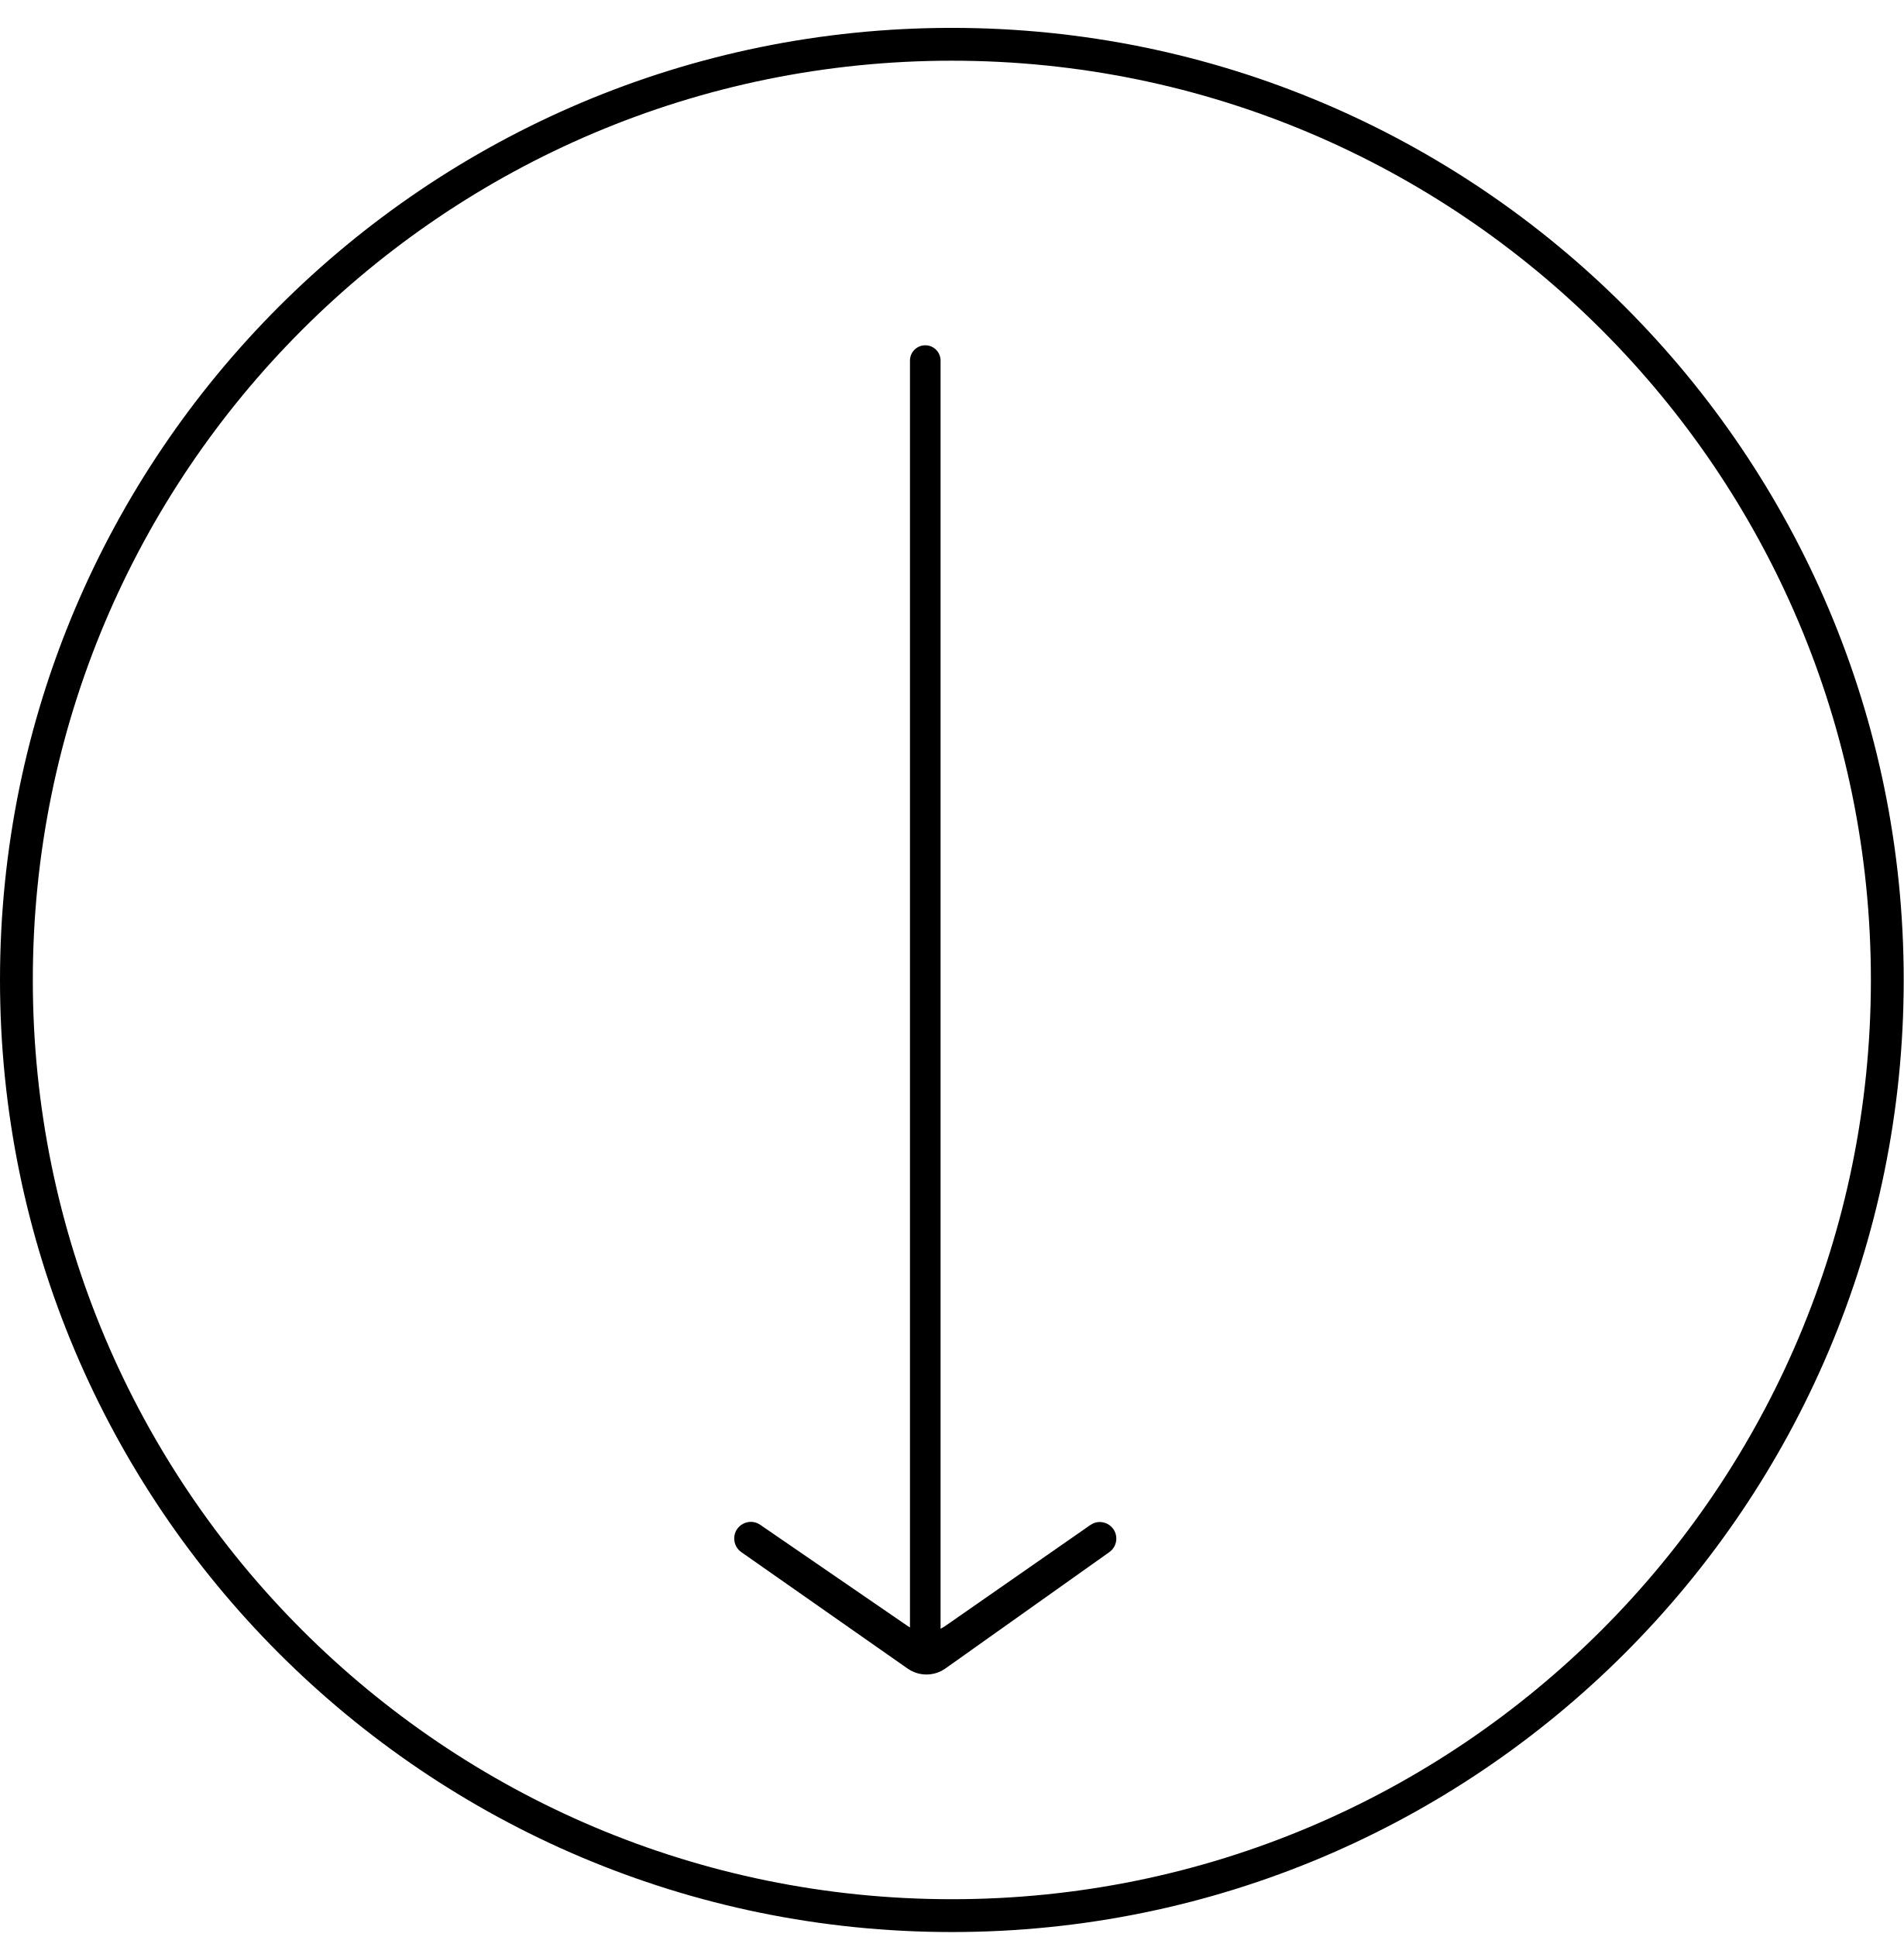
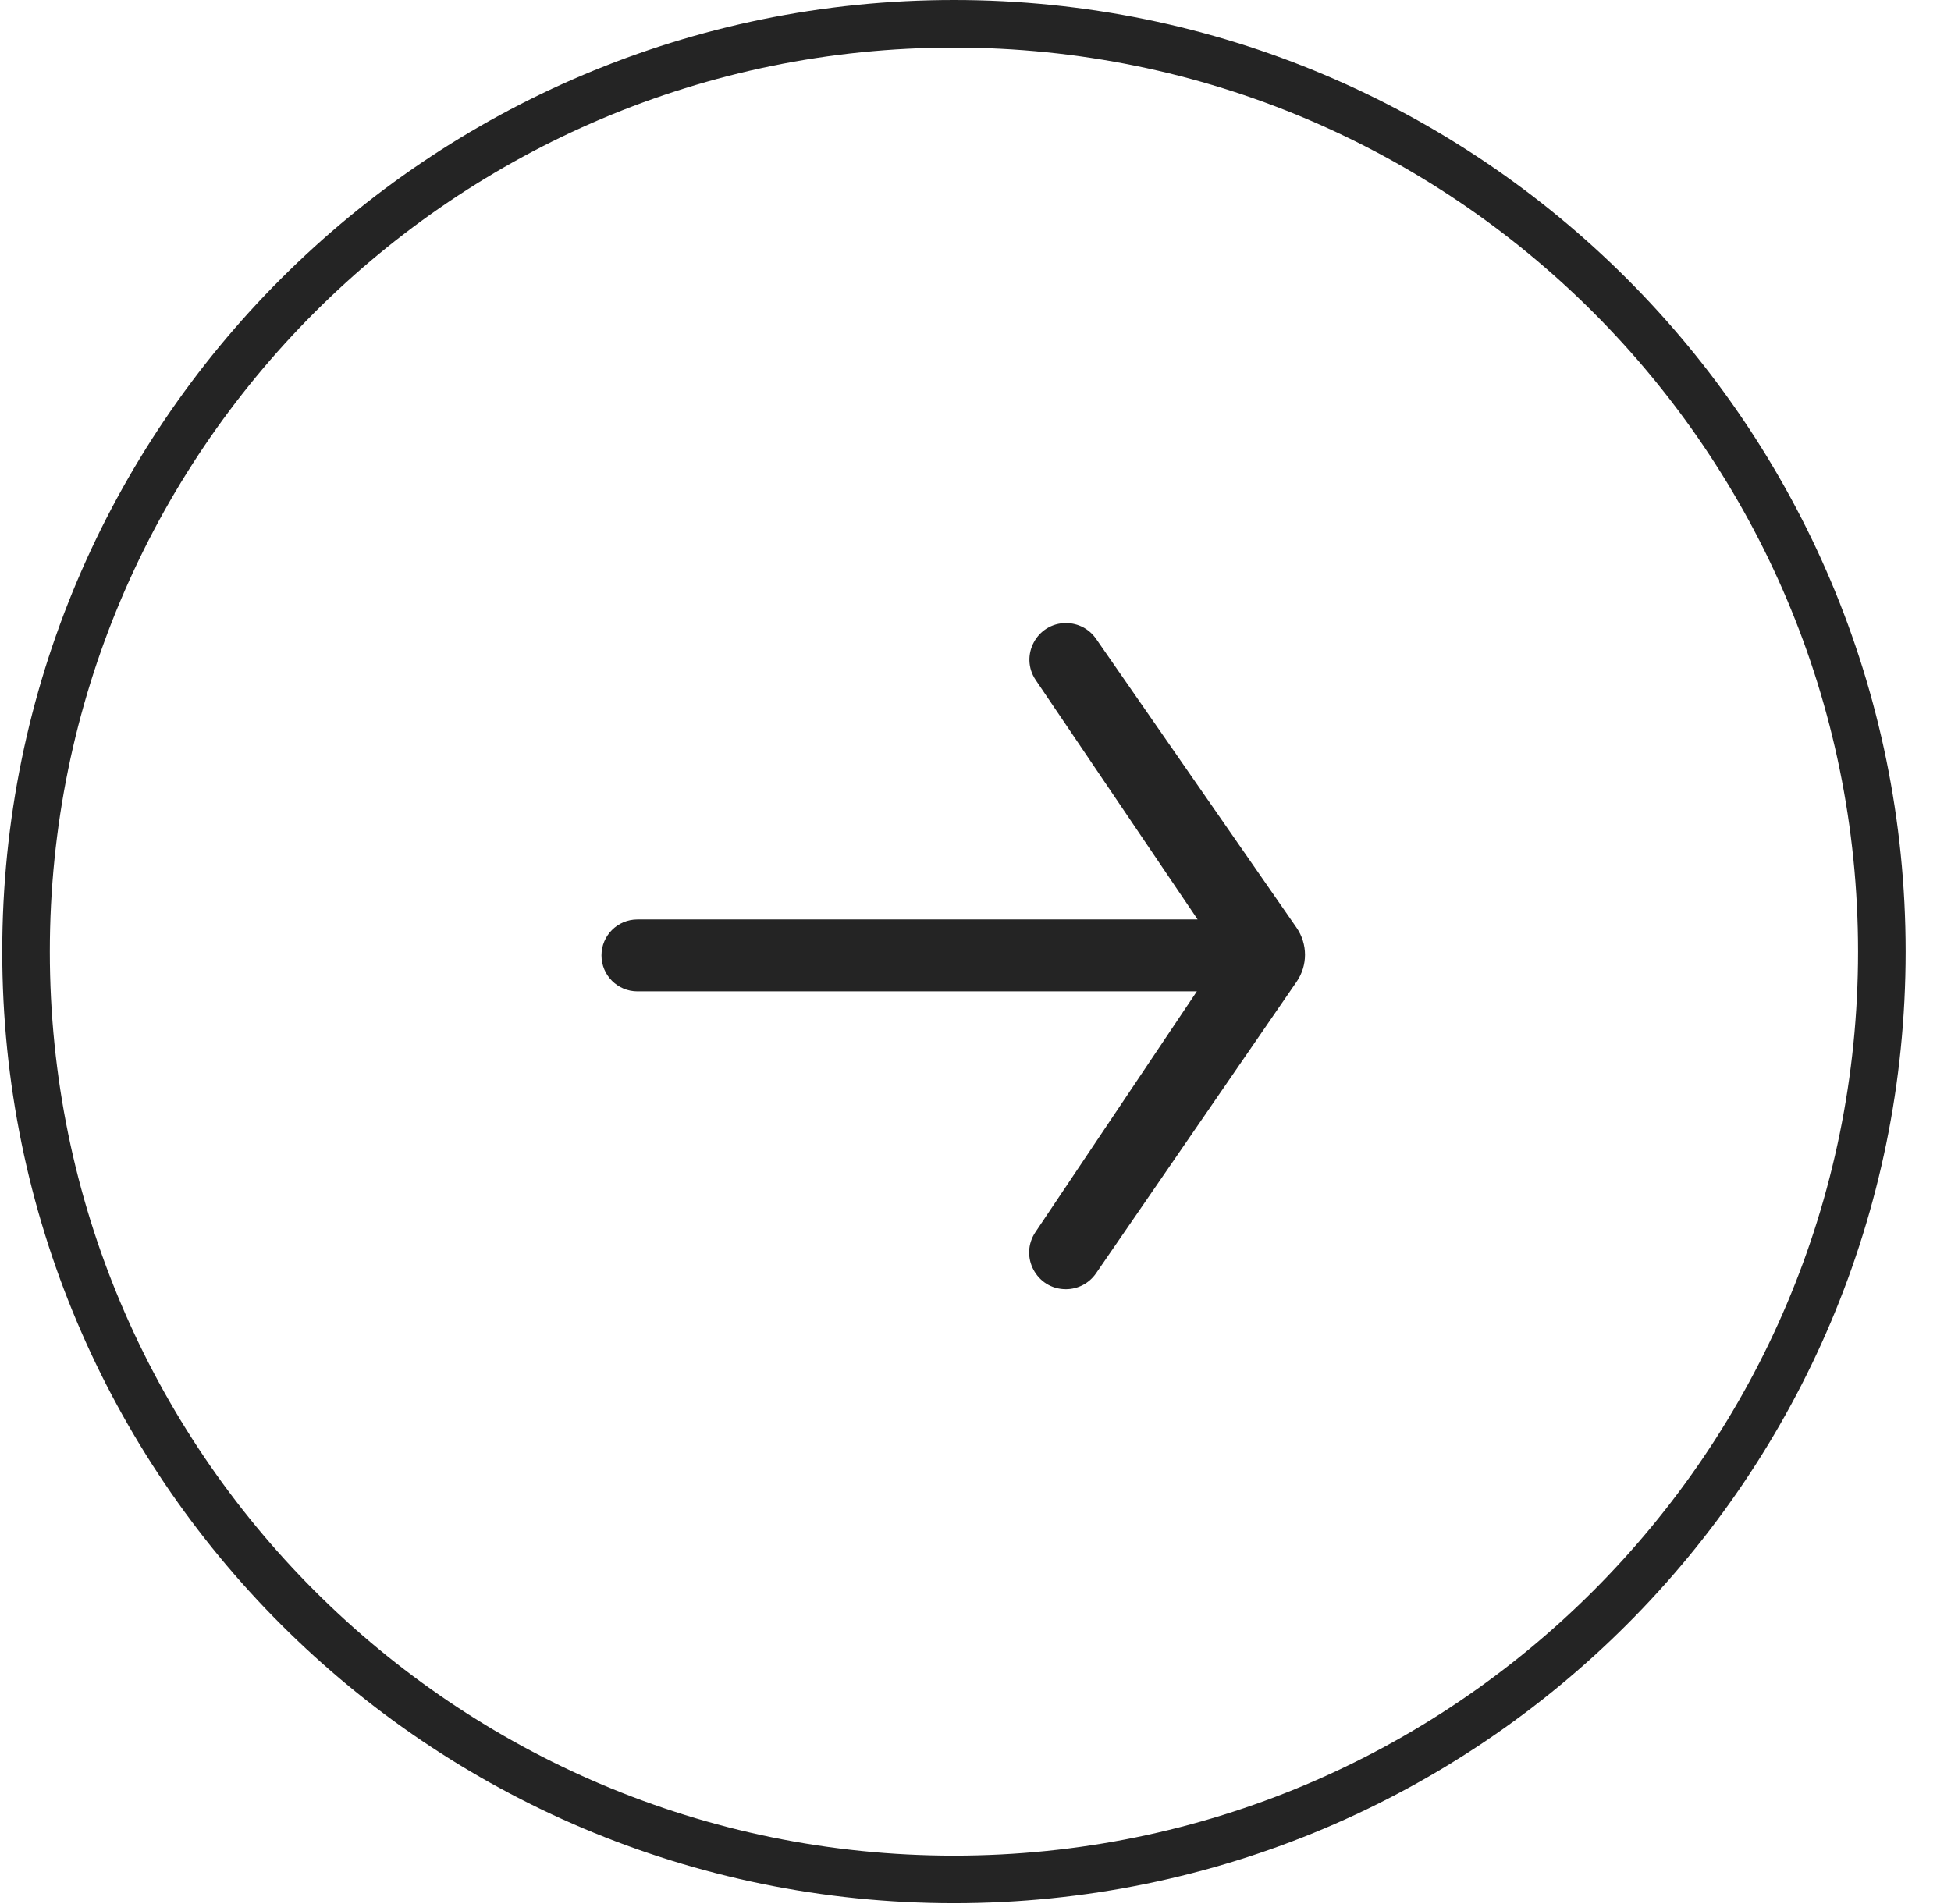
- <svg xmlns="http://www.w3.org/2000/svg" width="58" height="59" viewBox="0 0 58 59" fill="none" version="1.1" id="svg1">
-   <g filter="url(#filter0_b_1_1247)" id="g1">
-     <circle cx="29" cy="29.849" r="28.5" stroke="black" id="circle1" />
+ <svg xmlns="http://www.w3.org/2000/svg" width="41" height="40" viewBox="0 0 41 40" fill="none">
+   <g filter="url(#filter0_b_4700_25023)">
+     <circle cx="20.047" cy="20" r="19.5" stroke="#242424" />
  </g>
-   <defs id="defs1">
-     <filter id="filter0_b_1_1247" x="-15" y="-14.151" width="88" height="88" filterUnits="userSpaceOnUse" color-interpolation-filters="sRGB">
-       <feFlood flood-opacity="0" result="BackgroundImageFix" id="feFlood1" />
-       <feGaussianBlur in="BackgroundImageFix" stdDeviation="7.5" id="feGaussianBlur1" />
-       <feComposite in2="SourceAlpha" operator="in" result="effect1_backgroundBlur_1_1247" id="feComposite1" />
-       <feBlend mode="normal" in="SourceGraphic" in2="effect1_backgroundBlur_1_1247" result="shape" id="feBlend1" />
+   <mask id="mask0_4700_25023" style="mask-type:alpha" maskUnits="userSpaceOnUse" x="8" y="8" width="25" height="24">
+     <rect x="8.047" y="8" width="24" height="24" fill="#D9D9D9" />
+   </mask>
+   <g mask="url(#mask0_4700_25023)">
+     <path d="M25.375 19.324C25.792 19.324 26.13 19.662 26.13 20.079C26.13 20.497 25.792 20.835 25.375 20.835H13.395C12.978 20.835 12.64 20.497 12.64 20.079C12.64 19.662 12.978 19.324 13.395 19.324H25.375ZM22.402 13.095C22.654 13.095 22.89 13.218 23.033 13.425L27.246 19.496C27.483 19.838 27.484 20.291 27.248 20.633L23.033 26.761C22.89 26.97 22.652 27.095 22.399 27.095C21.783 27.095 21.416 26.408 21.759 25.896L25.294 20.623C25.52 20.285 25.519 19.843 25.291 19.506L21.766 14.293C21.421 13.783 21.787 13.095 22.402 13.095Z" fill="#242424" />
+   </g>
+   <defs>
+     <filter id="filter0_b_4700_25023" x="-14.953" y="-15" width="70" height="70" filterUnits="userSpaceOnUse" color-interpolation-filters="sRGB">
+       <feFlood flood-opacity="0" result="BackgroundImageFix" />
+       <feGaussianBlur in="BackgroundImageFix" stdDeviation="7.5" />
+       <feComposite in2="SourceAlpha" operator="in" result="effect1_backgroundBlur_4700_25023" />
+       <feBlend mode="normal" in="SourceGraphic" in2="effect1_backgroundBlur_4700_25023" result="shape" />
    </filter>
  </defs>
-   <path d="m 28.656,49.803 c 0,0.258 -0.209,0.466 -0.466,0.466 -0.258,0 -0.466,-0.209 -0.466,-0.466 V 10.983 c 0,-0.257 0.209,-0.466 0.466,-0.466 0.258,0 0.466,0.209 0.466,0.466 z m 5.355,-2.938 c 0,0.163 -0.079,0.317 -0.212,0.411 l -4.994,3.544 c -0.345,0.245 -0.806,0.246 -1.152,0.004 l -5.068,-3.547 c -0.135,-0.095 -0.216,-0.25 -0.216,-0.415 0,-0.408 0.457,-0.648 0.793,-0.417 l 4.498,3.087 c 0.343,0.235 0.796,0.234 1.137,-0.004 l 4.422,-3.077 c 0.334,-0.233 0.792,0.007 0.792,0.414 z" fill="#000000" id="path1" />
</svg>
